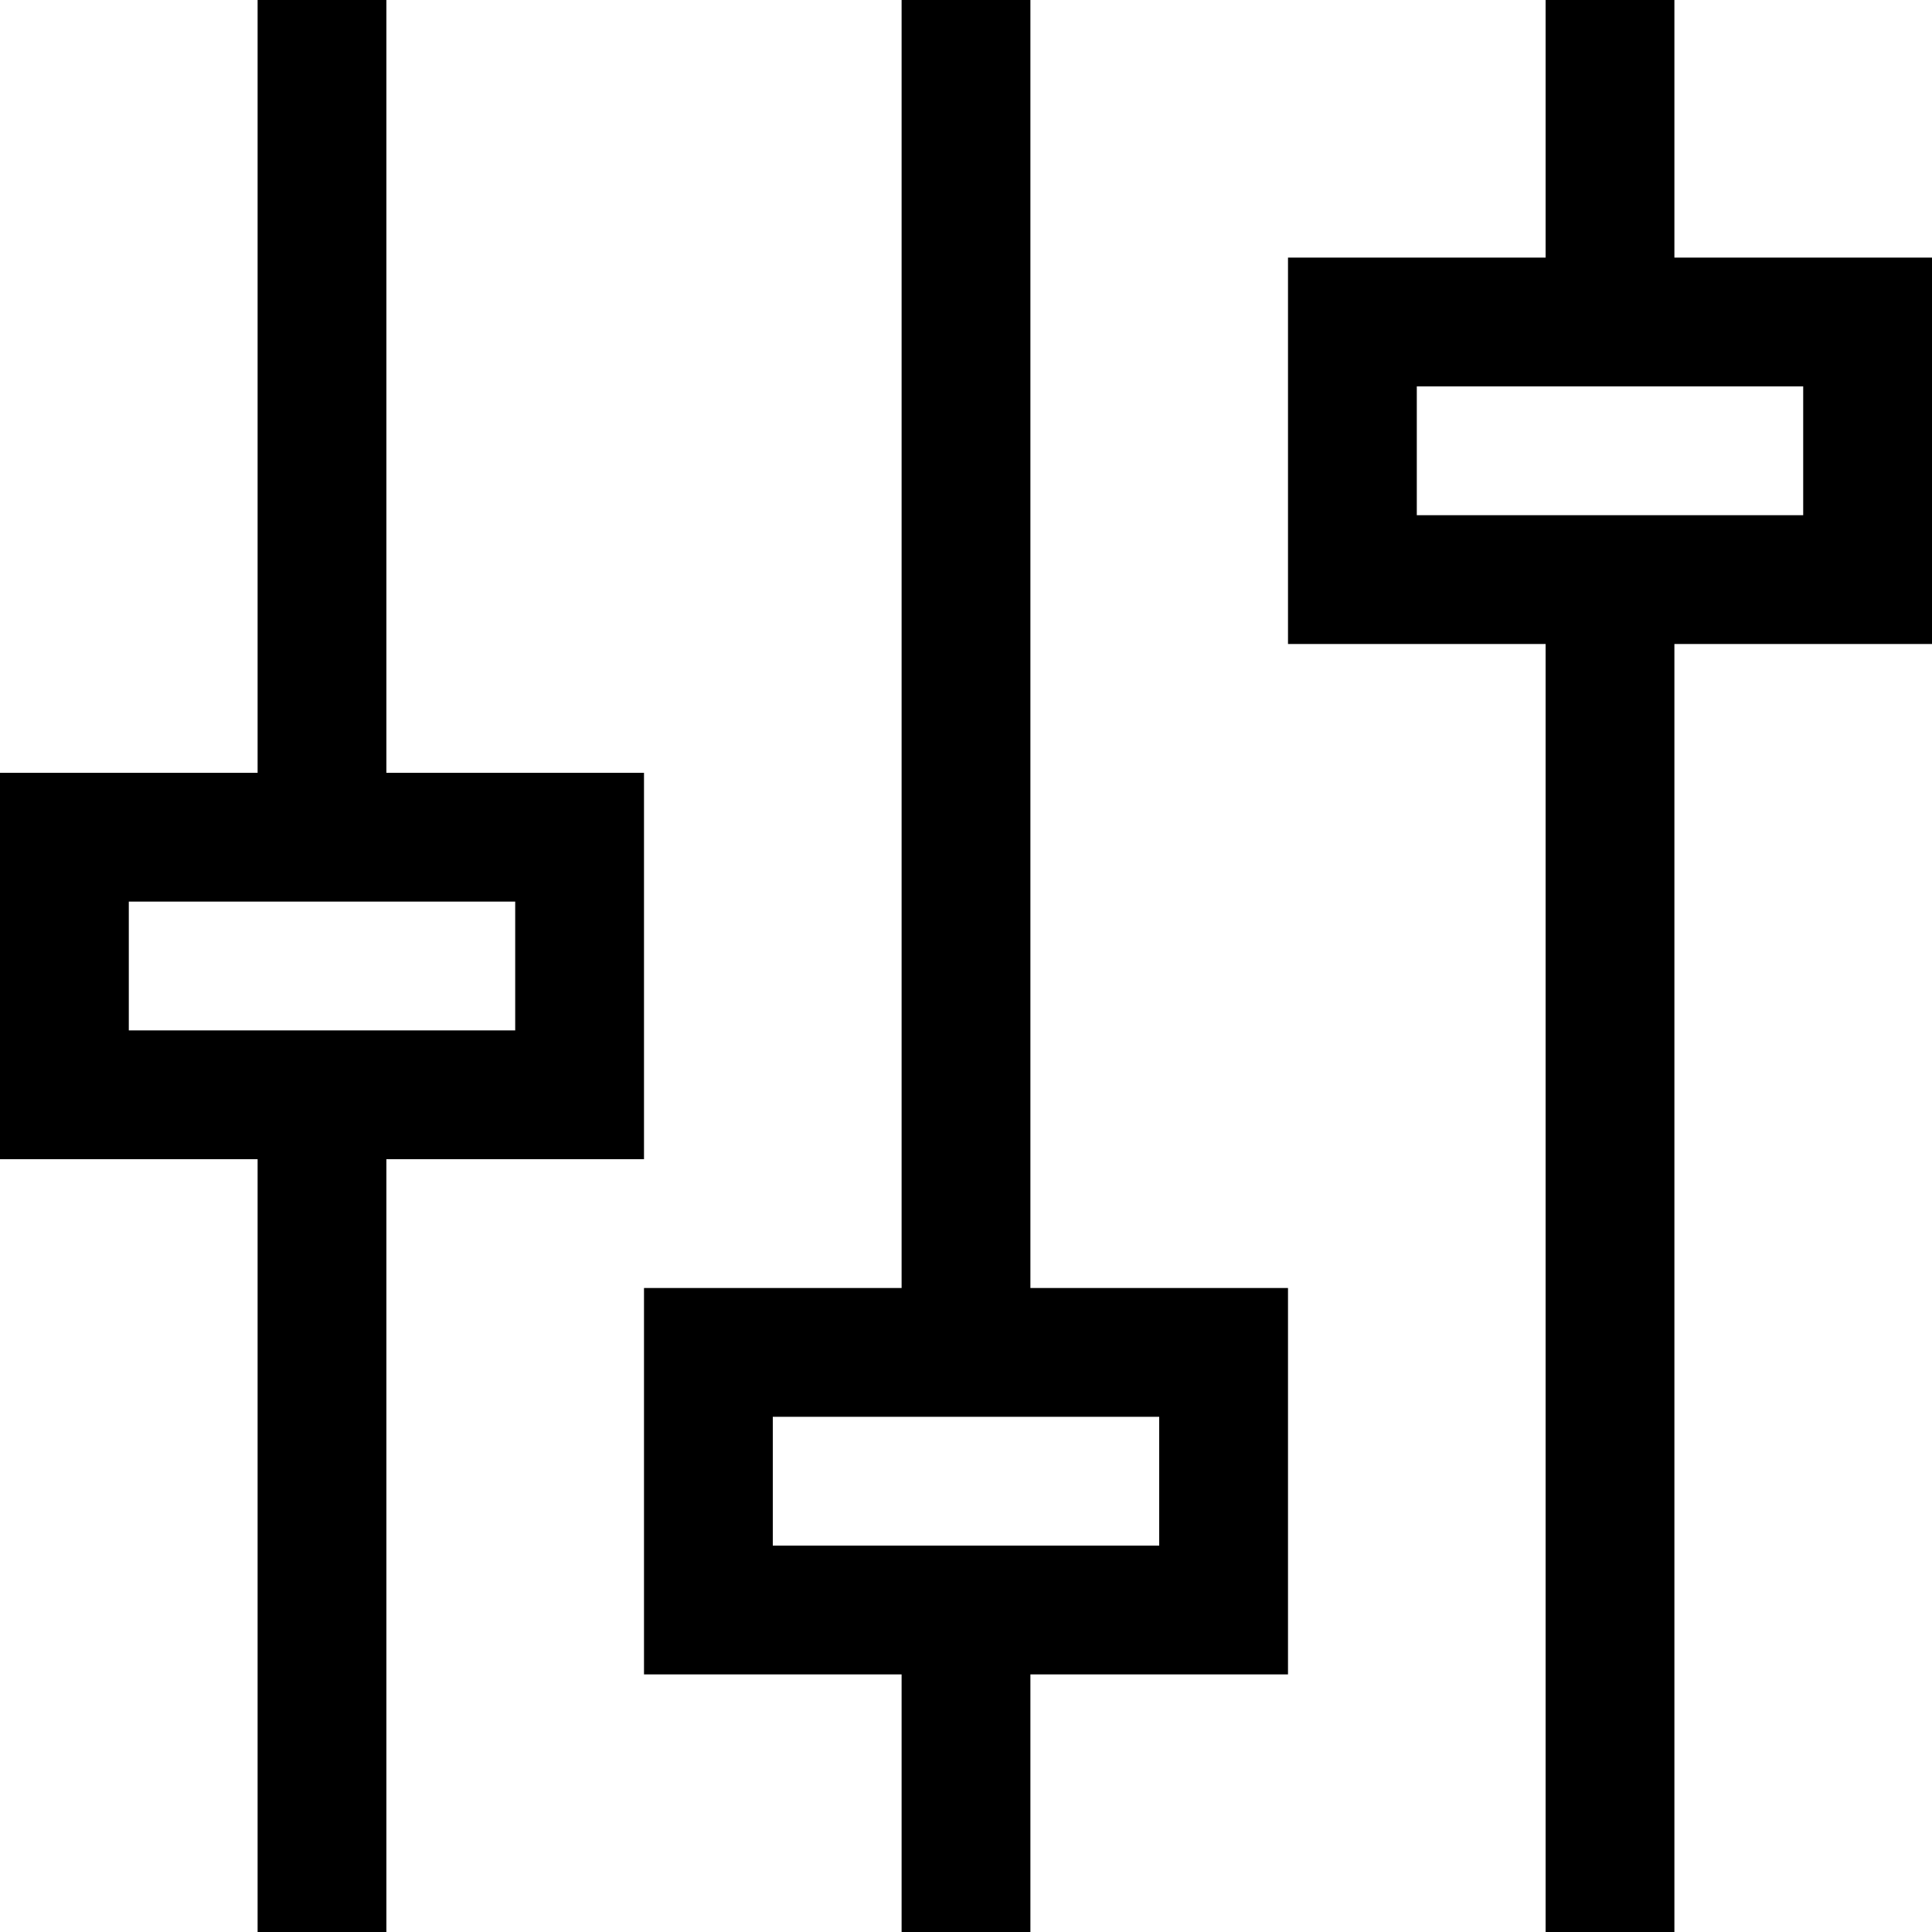
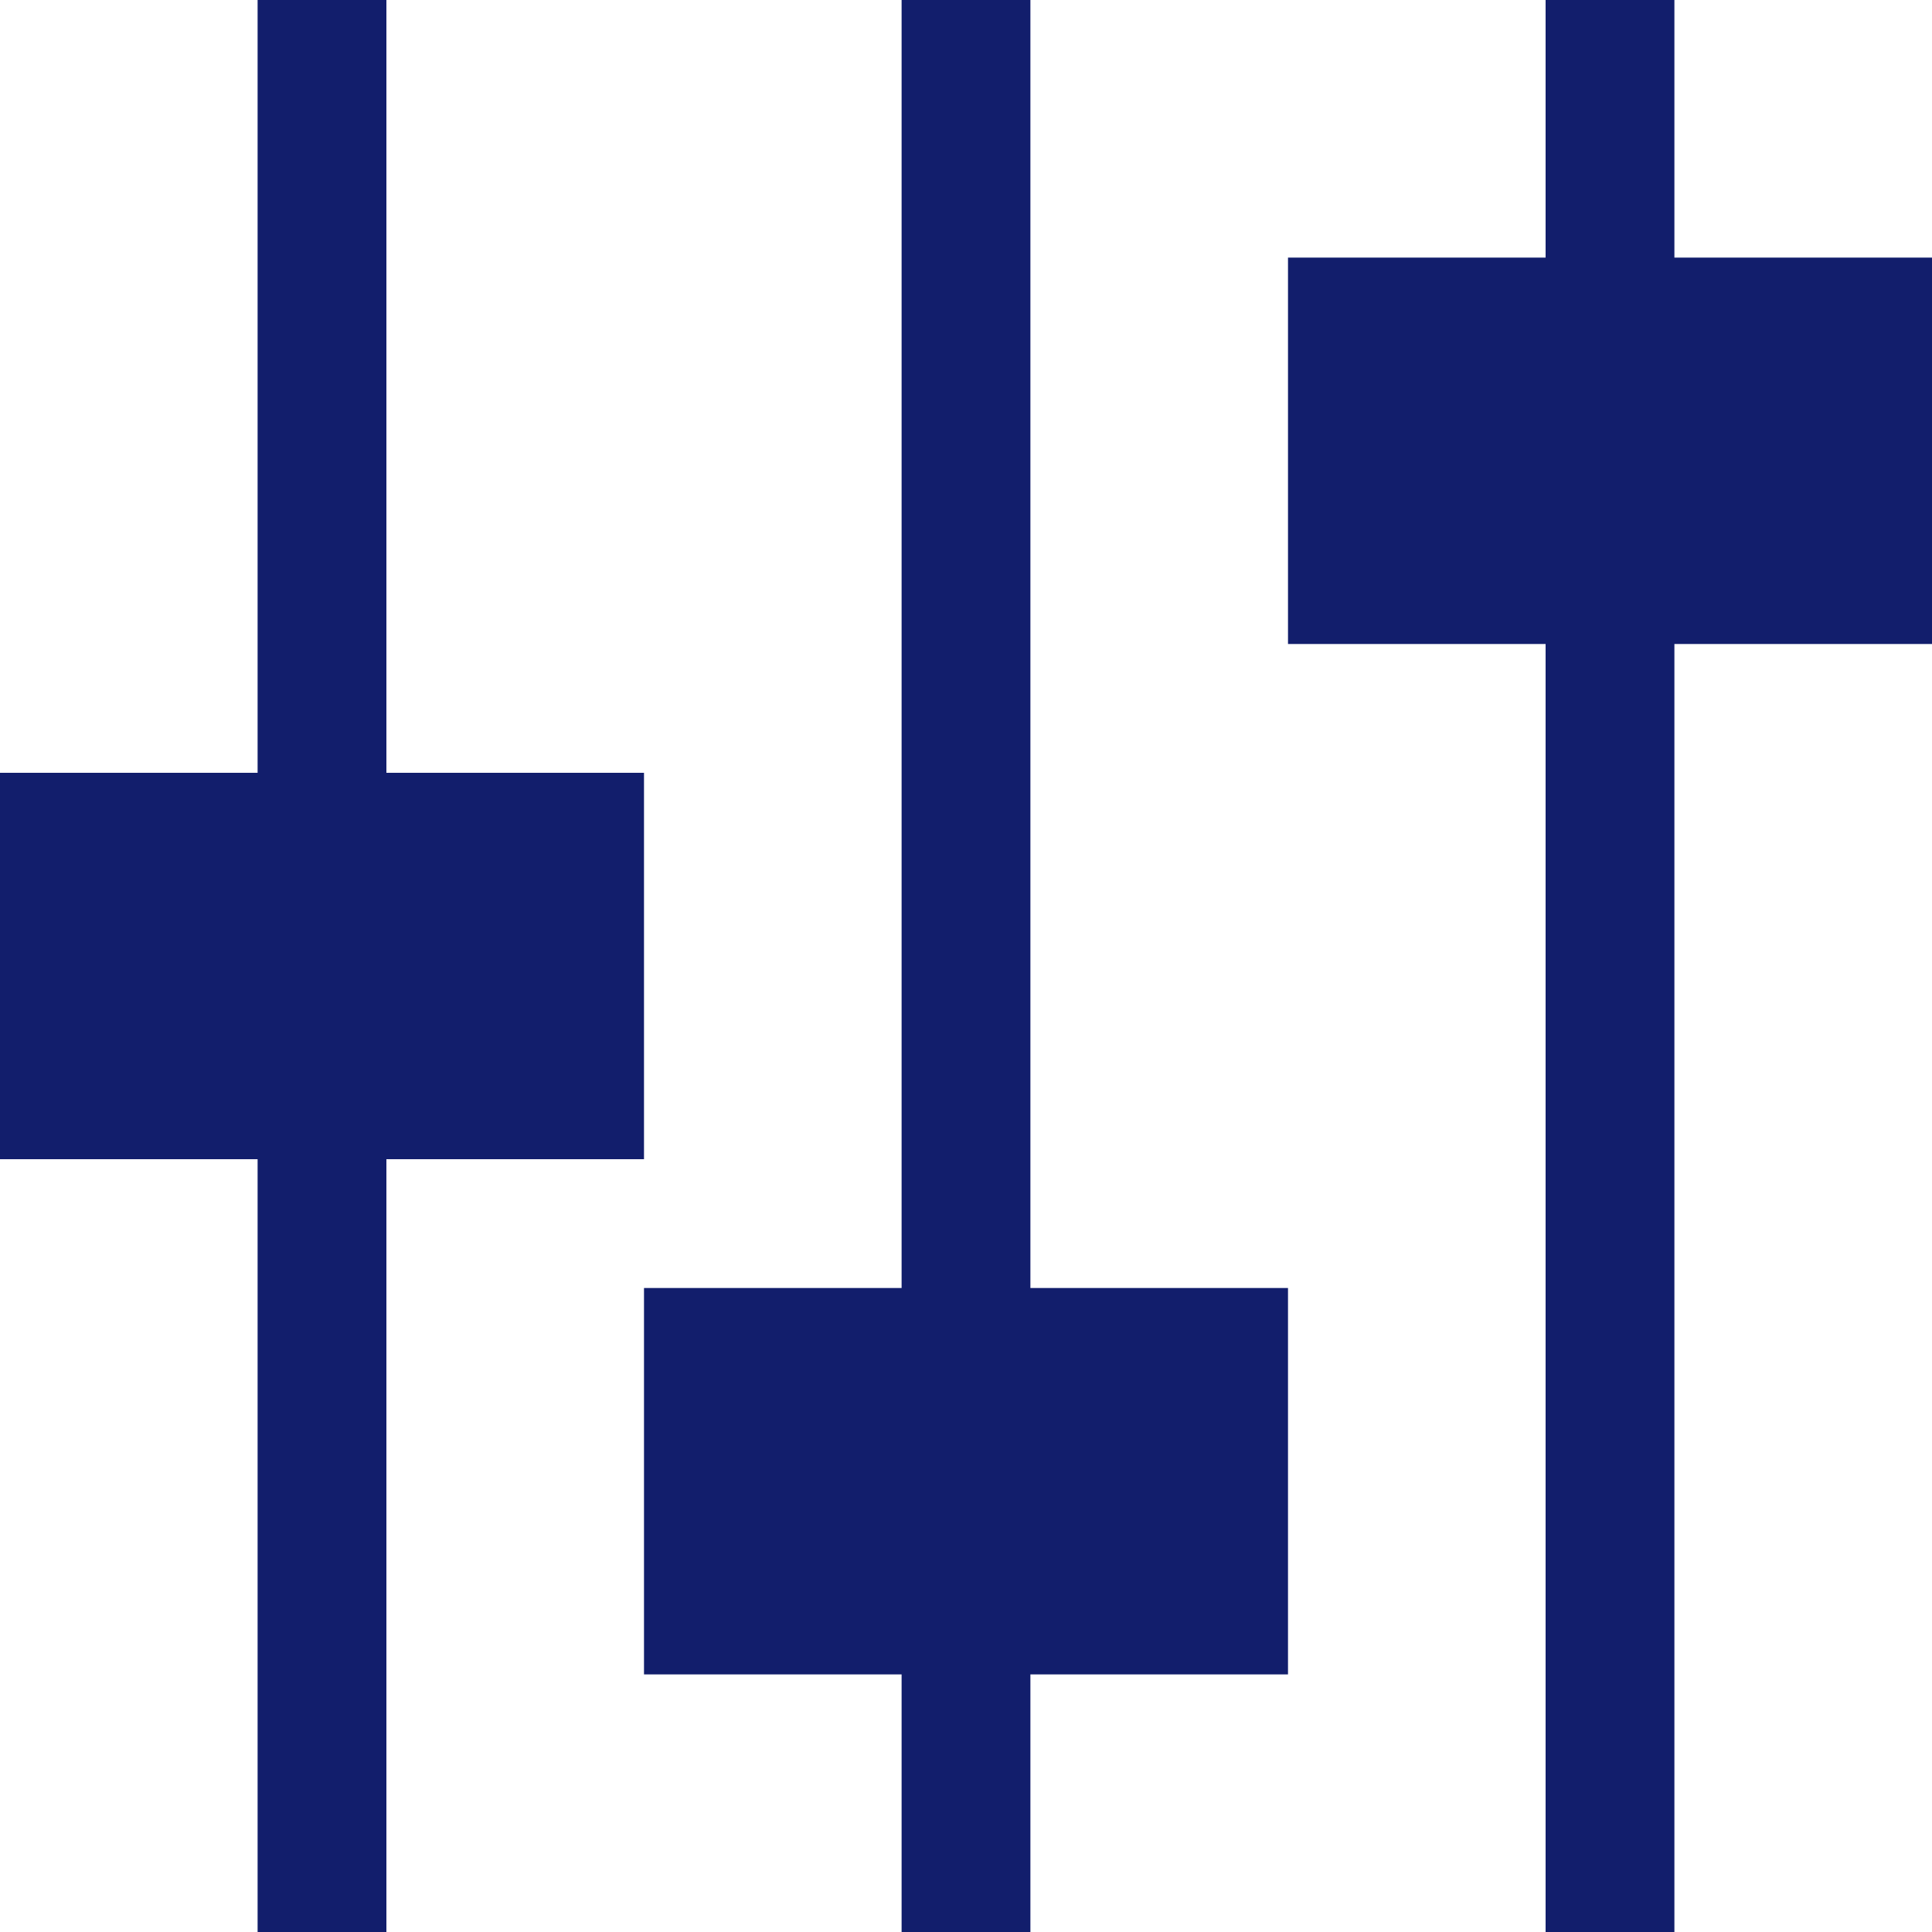
- <svg xmlns="http://www.w3.org/2000/svg" width="800px" height="800px" viewBox="0 0 15 15" fill="none">
-   <path d="M7.5 12.5V15M12.5 6.55671e-07V2.5M2.5 6.55671e-07L2.5 6.5M2.5 8.5V15M7.5 10.5V0M12.5 4.5V15M10.5 4.5H14.5V2.5H10.5V4.5ZM5.5 12.5H9.5V10.5H5.5V12.5ZM0.5 8.5H4.5V6.5H0.5V8.5Z" stroke="#000000" />
+ <svg xmlns="http://www.w3.org/2000/svg" width="800px" height="800px" viewBox="0 0 15 15" fill="#121e6c">
+   <path d="M7.5 12.5V15M12.5 6.55671e-07V2.5M2.5 6.55671e-07L2.5 6.5M2.5 8.5V15M7.5 10.5V0M12.5 4.5V15M10.5 4.5H14.5V2.5H10.5V4.5ZM5.5 12.5H9.5V10.5H5.5V12.5ZM0.5 8.5H4.5V6.5H0.5V8.5Z" stroke="#121e6c" />
</svg>
